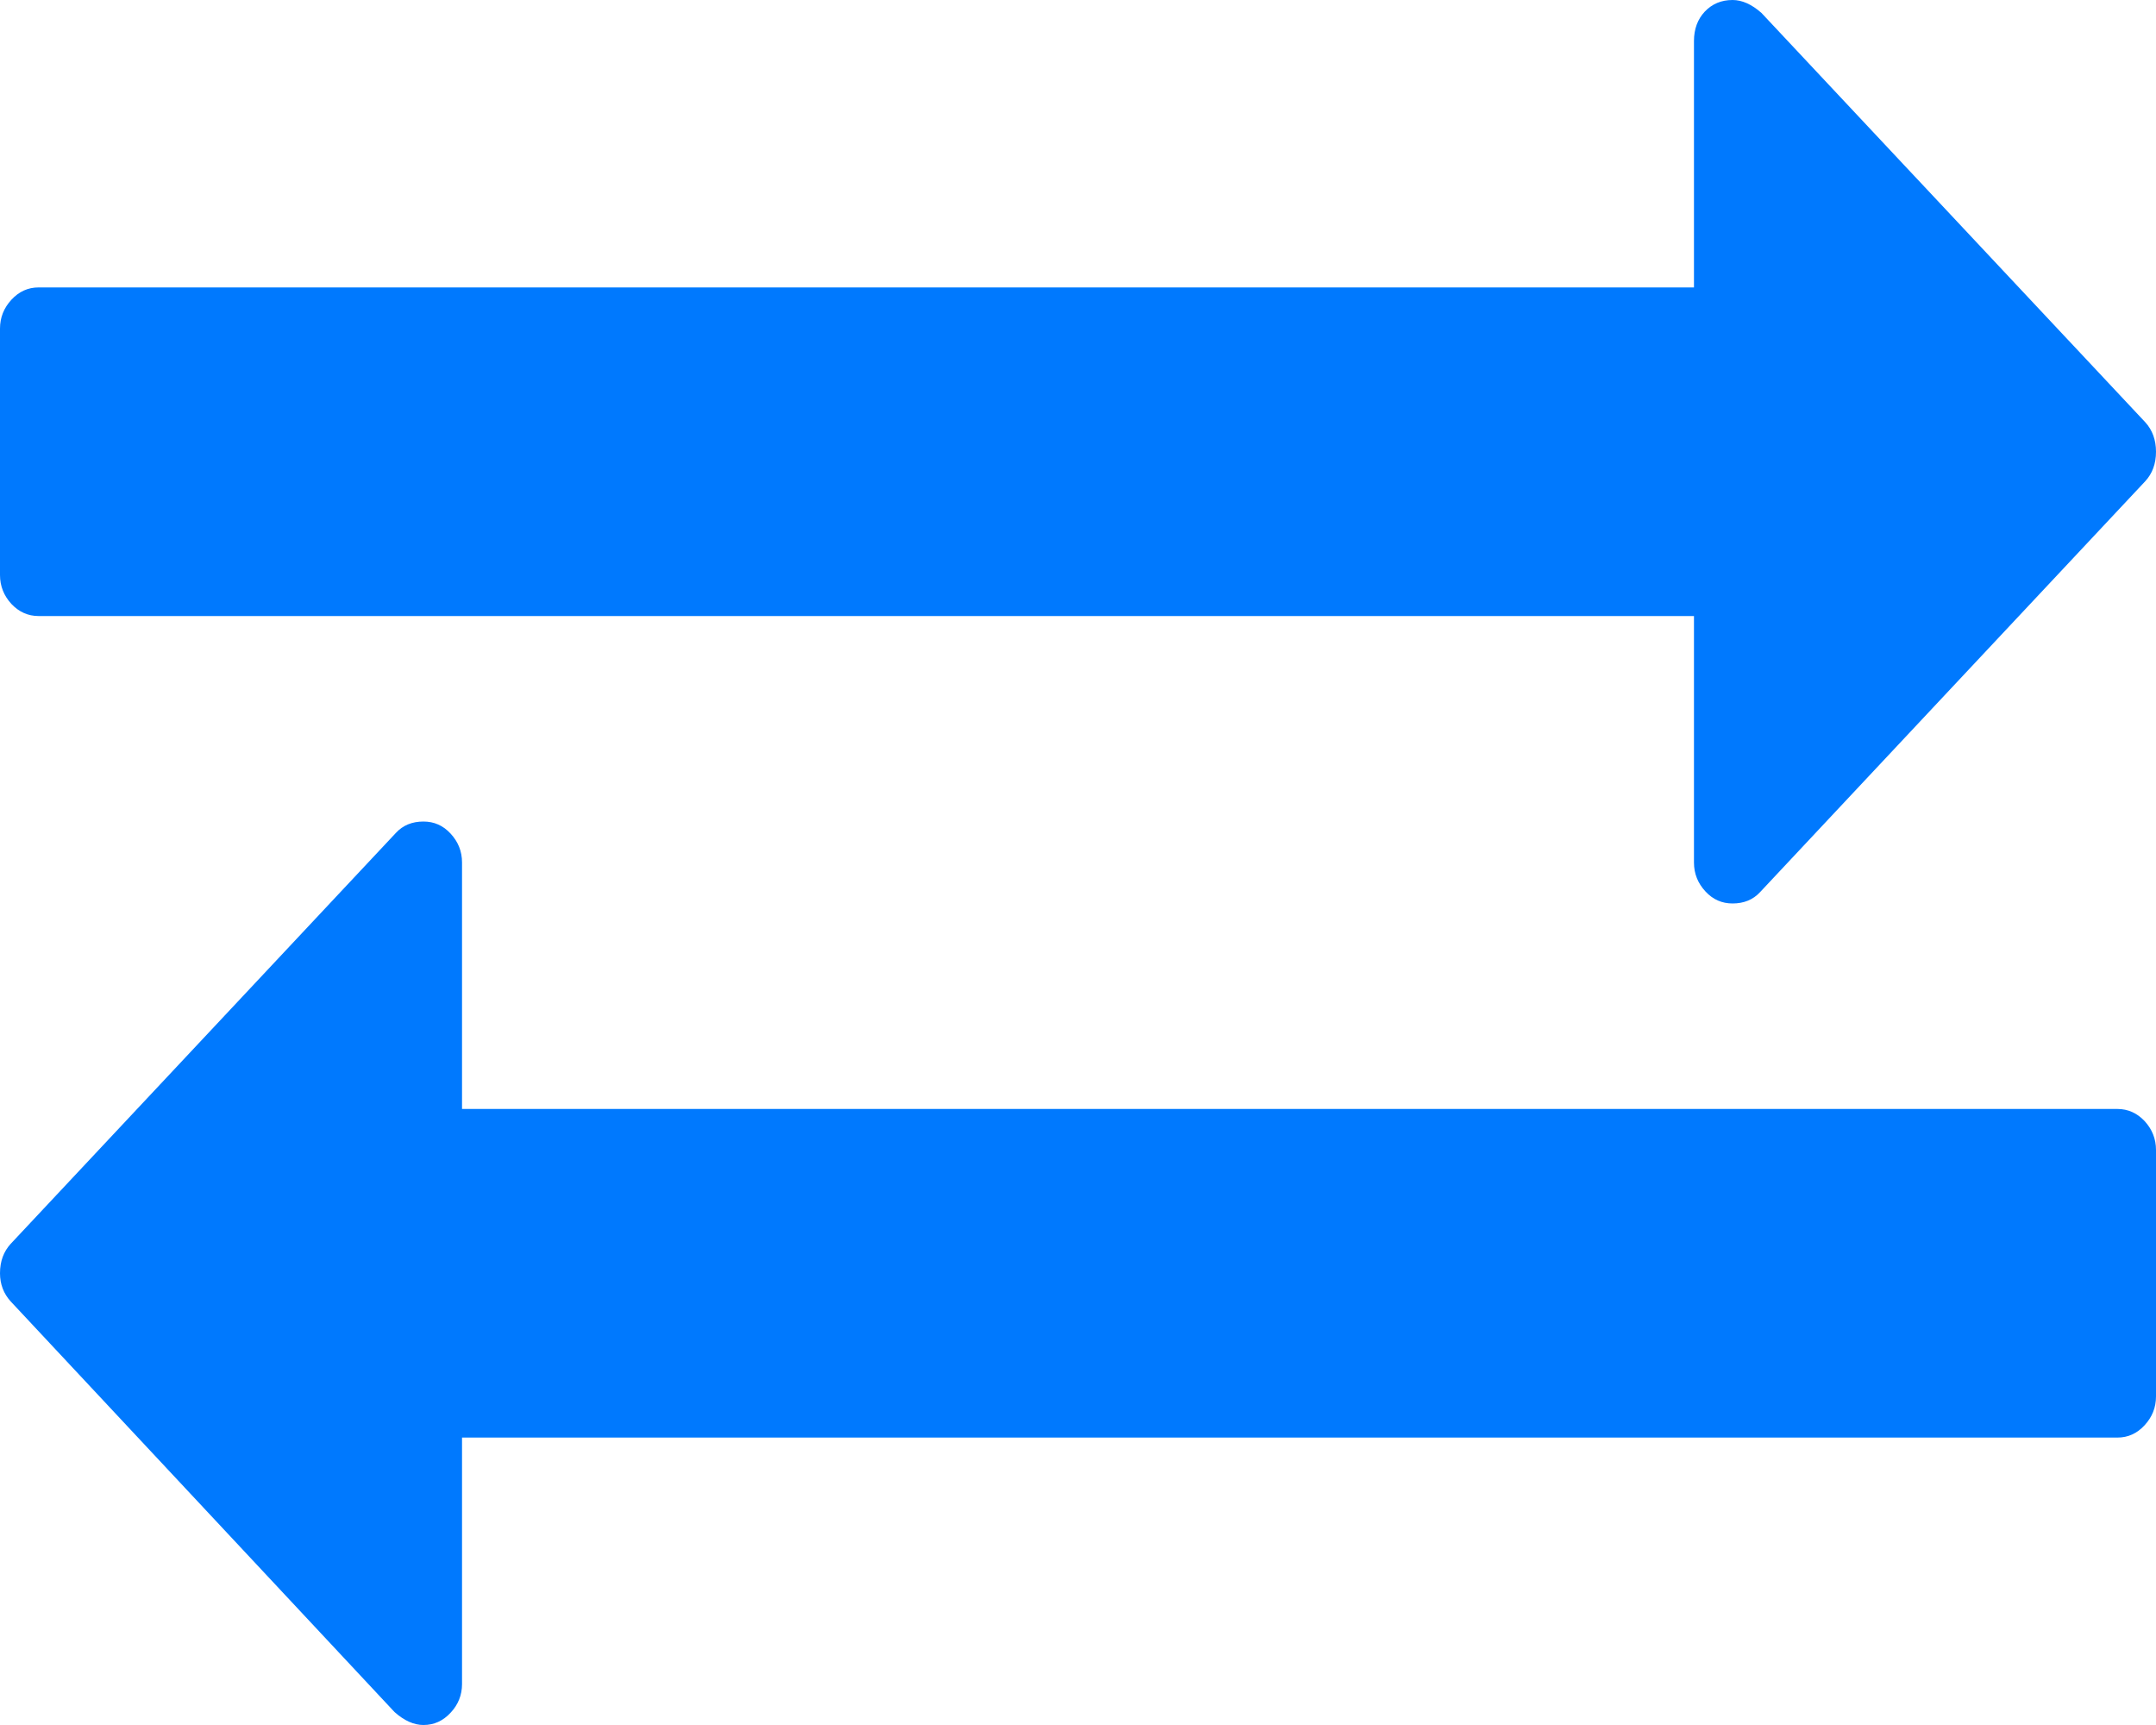
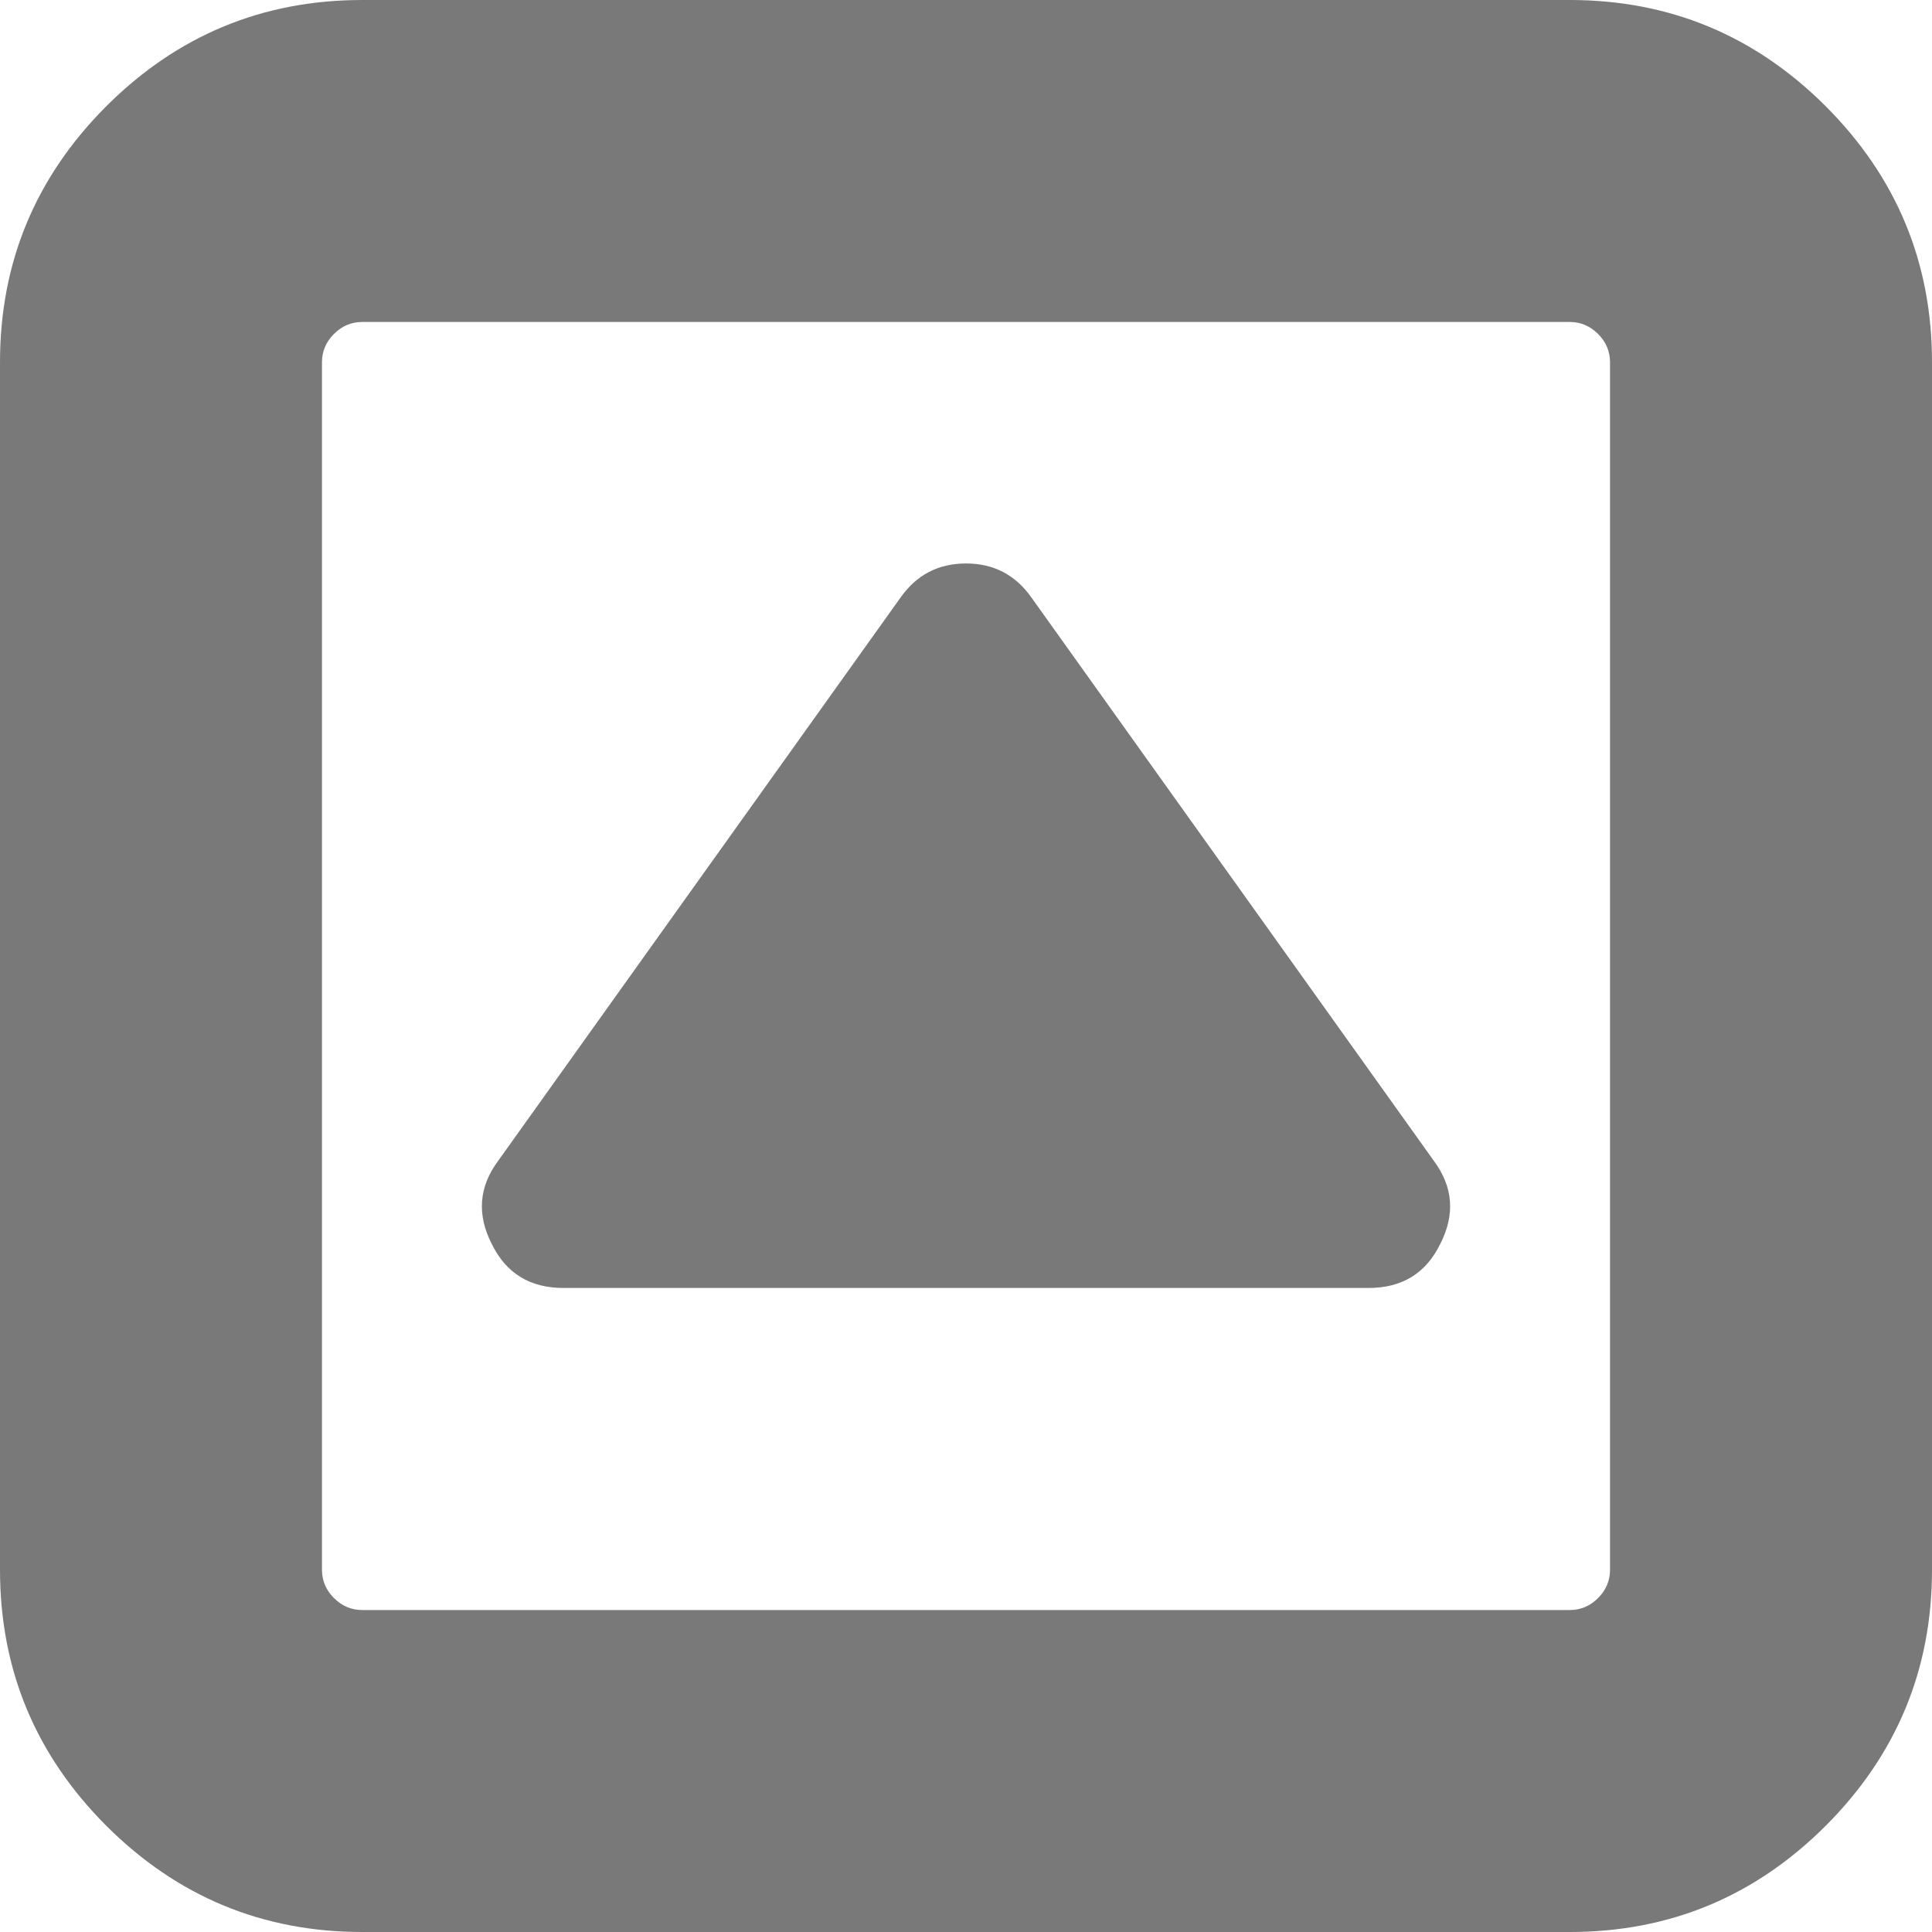
- <svg xmlns="http://www.w3.org/2000/svg" version="1.1" width="10px" height="8px">
-   <g transform="matrix(1 0 0 1 -832 -143 )">
-     <path d="M 9.947 5.199  C 9.982 5.237  10 5.282  10 5.333  L 10 6.476  C 10 6.528  9.982 6.572  9.947 6.61  C 9.912 6.648  9.87 6.667  9.821 6.667  L 2.143 6.667  L 2.143 7.81  C 2.143 7.861  2.125 7.906  2.09 7.943  C 2.055 7.981  2.013 8  1.964 8  C 1.92 8  1.875 7.98  1.83 7.94  L 0.05 6.036  C 0.017 6  0 5.956  0 5.905  C 0 5.849  0.017 5.804  0.05 5.768  L 1.836 3.863  C 1.869 3.827  1.912 3.81  1.964 3.81  C 2.013 3.81  2.055 3.828  2.09 3.866  C 2.125 3.904  2.143 3.948  2.143 4  L 2.143 5.143  L 9.821 5.143  C 9.87 5.143  9.912 5.162  9.947 5.199  Z M 9.95 1.958  C 9.983 1.994  10 2.04  10 2.095  C 10 2.151  9.983 2.196  9.95 2.232  L 8.164 4.137  C 8.131 4.173  8.088 4.19  8.036 4.19  C 7.987 4.19  7.945 4.172  7.91 4.134  C 7.875 4.096  7.857 4.052  7.857 4  L 7.857 2.857  L 0.179 2.857  C 0.13 2.857  0.088 2.838  0.053 2.801  C 0.018 2.763  0 2.718  0 2.667  L 0 1.524  C 0 1.472  0.018 1.428  0.053 1.39  C 0.088 1.352  0.13 1.333  0.179 1.333  L 7.857 1.333  L 7.857 0.19  C 7.857 0.135  7.874 0.089  7.907 0.054  C 7.941 0.018  7.984 0  8.036 0  C 8.08 0  8.125 0.02  8.17 0.06  L 9.95 1.958  Z " fill-rule="nonzero" fill="#0079fe" stroke="none" transform="matrix(1 0 0 1 832 143 )" />
+ <svg xmlns="http://www.w3.org/2000/svg" version="1.1" width="20px" height="20px">
+   <g transform="matrix(1 0 0 1 -812 -186 )">
+     <path d="M 14.844 12.018  C 15.043 12.287  15.065 12.574  14.909 12.878  C 14.761 13.181  14.514 13.333  14.167 13.333  L 5.833 13.333  C 5.486 13.333  5.239 13.181  5.091 12.878  C 4.935 12.574  4.957 12.287  5.156 12.018  L 9.323 6.185  C 9.488 5.951  9.714 5.833  10 5.833  C 10.286 5.833  10.512 5.951  10.677 6.185  L 14.844 12.018  Z M 16.543 16.543  C 16.625 16.461  16.667 16.363  16.667 16.25  L 16.667 3.75  C 16.667 3.637  16.625 3.539  16.543 3.457  C 16.461 3.375  16.363 3.333  16.25 3.333  L 3.75 3.333  C 3.637 3.333  3.539 3.375  3.457 3.457  C 3.375 3.539  3.333 3.637  3.333 3.75  L 3.333 16.25  C 3.333 16.363  3.375 16.461  3.457 16.543  C 3.539 16.625  3.637 16.667  3.75 16.667  L 16.25 16.667  C 16.363 16.667  16.461 16.625  16.543 16.543  Z M 18.9 1.1  C 19.633 1.834  20 2.717  20 3.75  L 20 16.25  C 20 17.283  19.633 18.166  18.9 18.9  C 18.166 19.633  17.283 20  16.25 20  L 3.75 20  C 2.717 20  1.834 19.633  1.1 18.9  C 0.367 18.166  0 17.283  0 16.25  L 0 3.75  C 0 2.717  0.367 1.834  1.1 1.1  C 1.834 0.367  2.717 0  3.75 0  L 16.25 0  C 17.283 0  18.166 0.367  18.9 1.1  Z " fill-rule="nonzero" fill="#797979" stroke="none" transform="matrix(1 0 0 1 812 186 )" />
  </g>
</svg>
